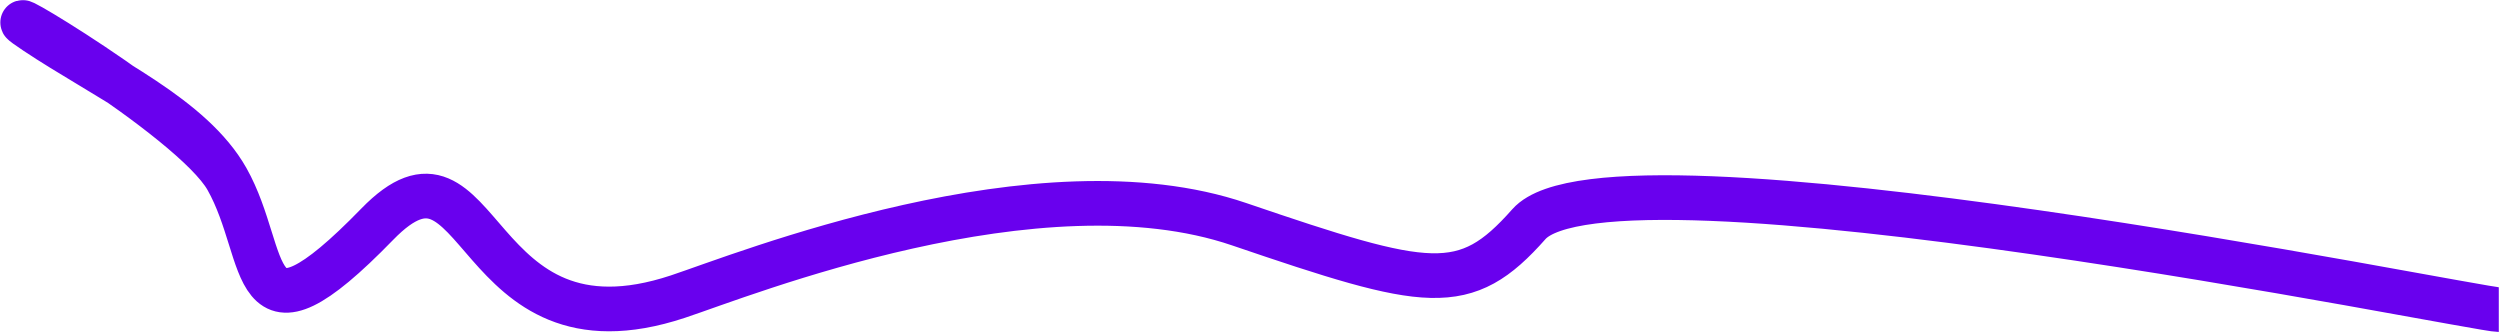
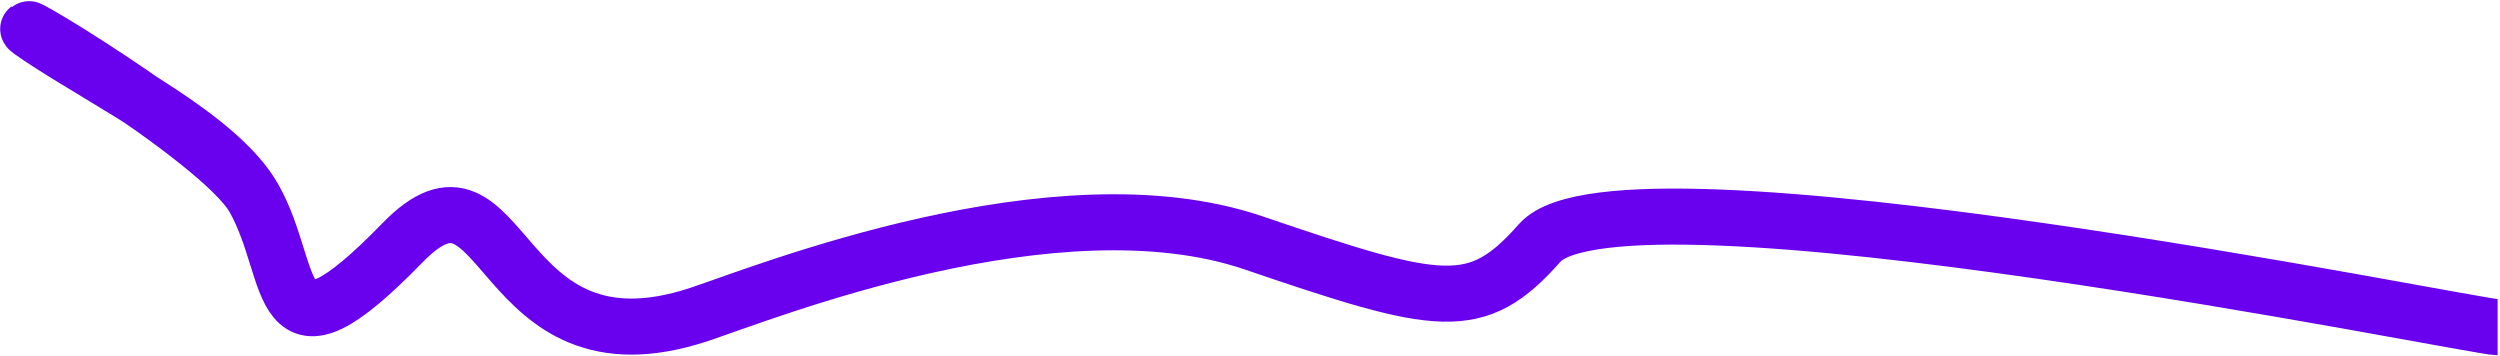
- <svg xmlns="http://www.w3.org/2000/svg" width="2071" height="275" viewBox="0 0 2071 275" fill="none">
-   <path d="M187.998 148.237C159.077 96.994 -27.499 -11.498 29.501 26.502C86.501 64.501 159.077 96.994 187.998 148.237Z" fill="#D9D9D9" />
-   <path d="M2070 256.5C2050.5 256.5 1334.11 109.191 1266.5 185.737C1213.5 245.737 1183.5 239.238 1026.5 185.737C860.746 129.254 615.881 227.737 561.498 245.737C387.572 303.304 400.998 94.737 312.498 185.737C202.71 298.625 224.149 212.291 187.998 148.237M187.998 148.237C159.077 96.994 -27.499 -11.498 29.501 26.502C86.501 64.501 159.077 96.994 187.998 148.237Z" stroke="#6900EE" stroke-width="37" />
+ <svg xmlns="http://www.w3.org/2000/svg" width="2097" height="298" viewBox="0 0 2097 298" fill="none">
+   <path d="M212.998 166.237C184.077 114.994 -23.5 -6.5 33.5 31.5C90.5 69.5 184.077 114.994 212.998 166.237Z" fill="#D9D9D9" />
+   <path d="M2095 274.5C2075.5 274.5 1359.11 127.191 1291.5 203.737C1238.5 263.737 1208.5 257.238 1051.5 203.737C885.746 147.254 640.881 245.737 586.498 263.737C412.572 321.304 425.998 112.737 337.498 203.737C227.71 316.625 249.149 230.291 212.998 166.237M212.998 166.237C184.077 114.994 -23.5 -6.5 33.5 31.5C90.5 69.5 184.077 114.994 212.998 166.237Z" stroke="#6900EE" stroke-width="47" />
</svg>
